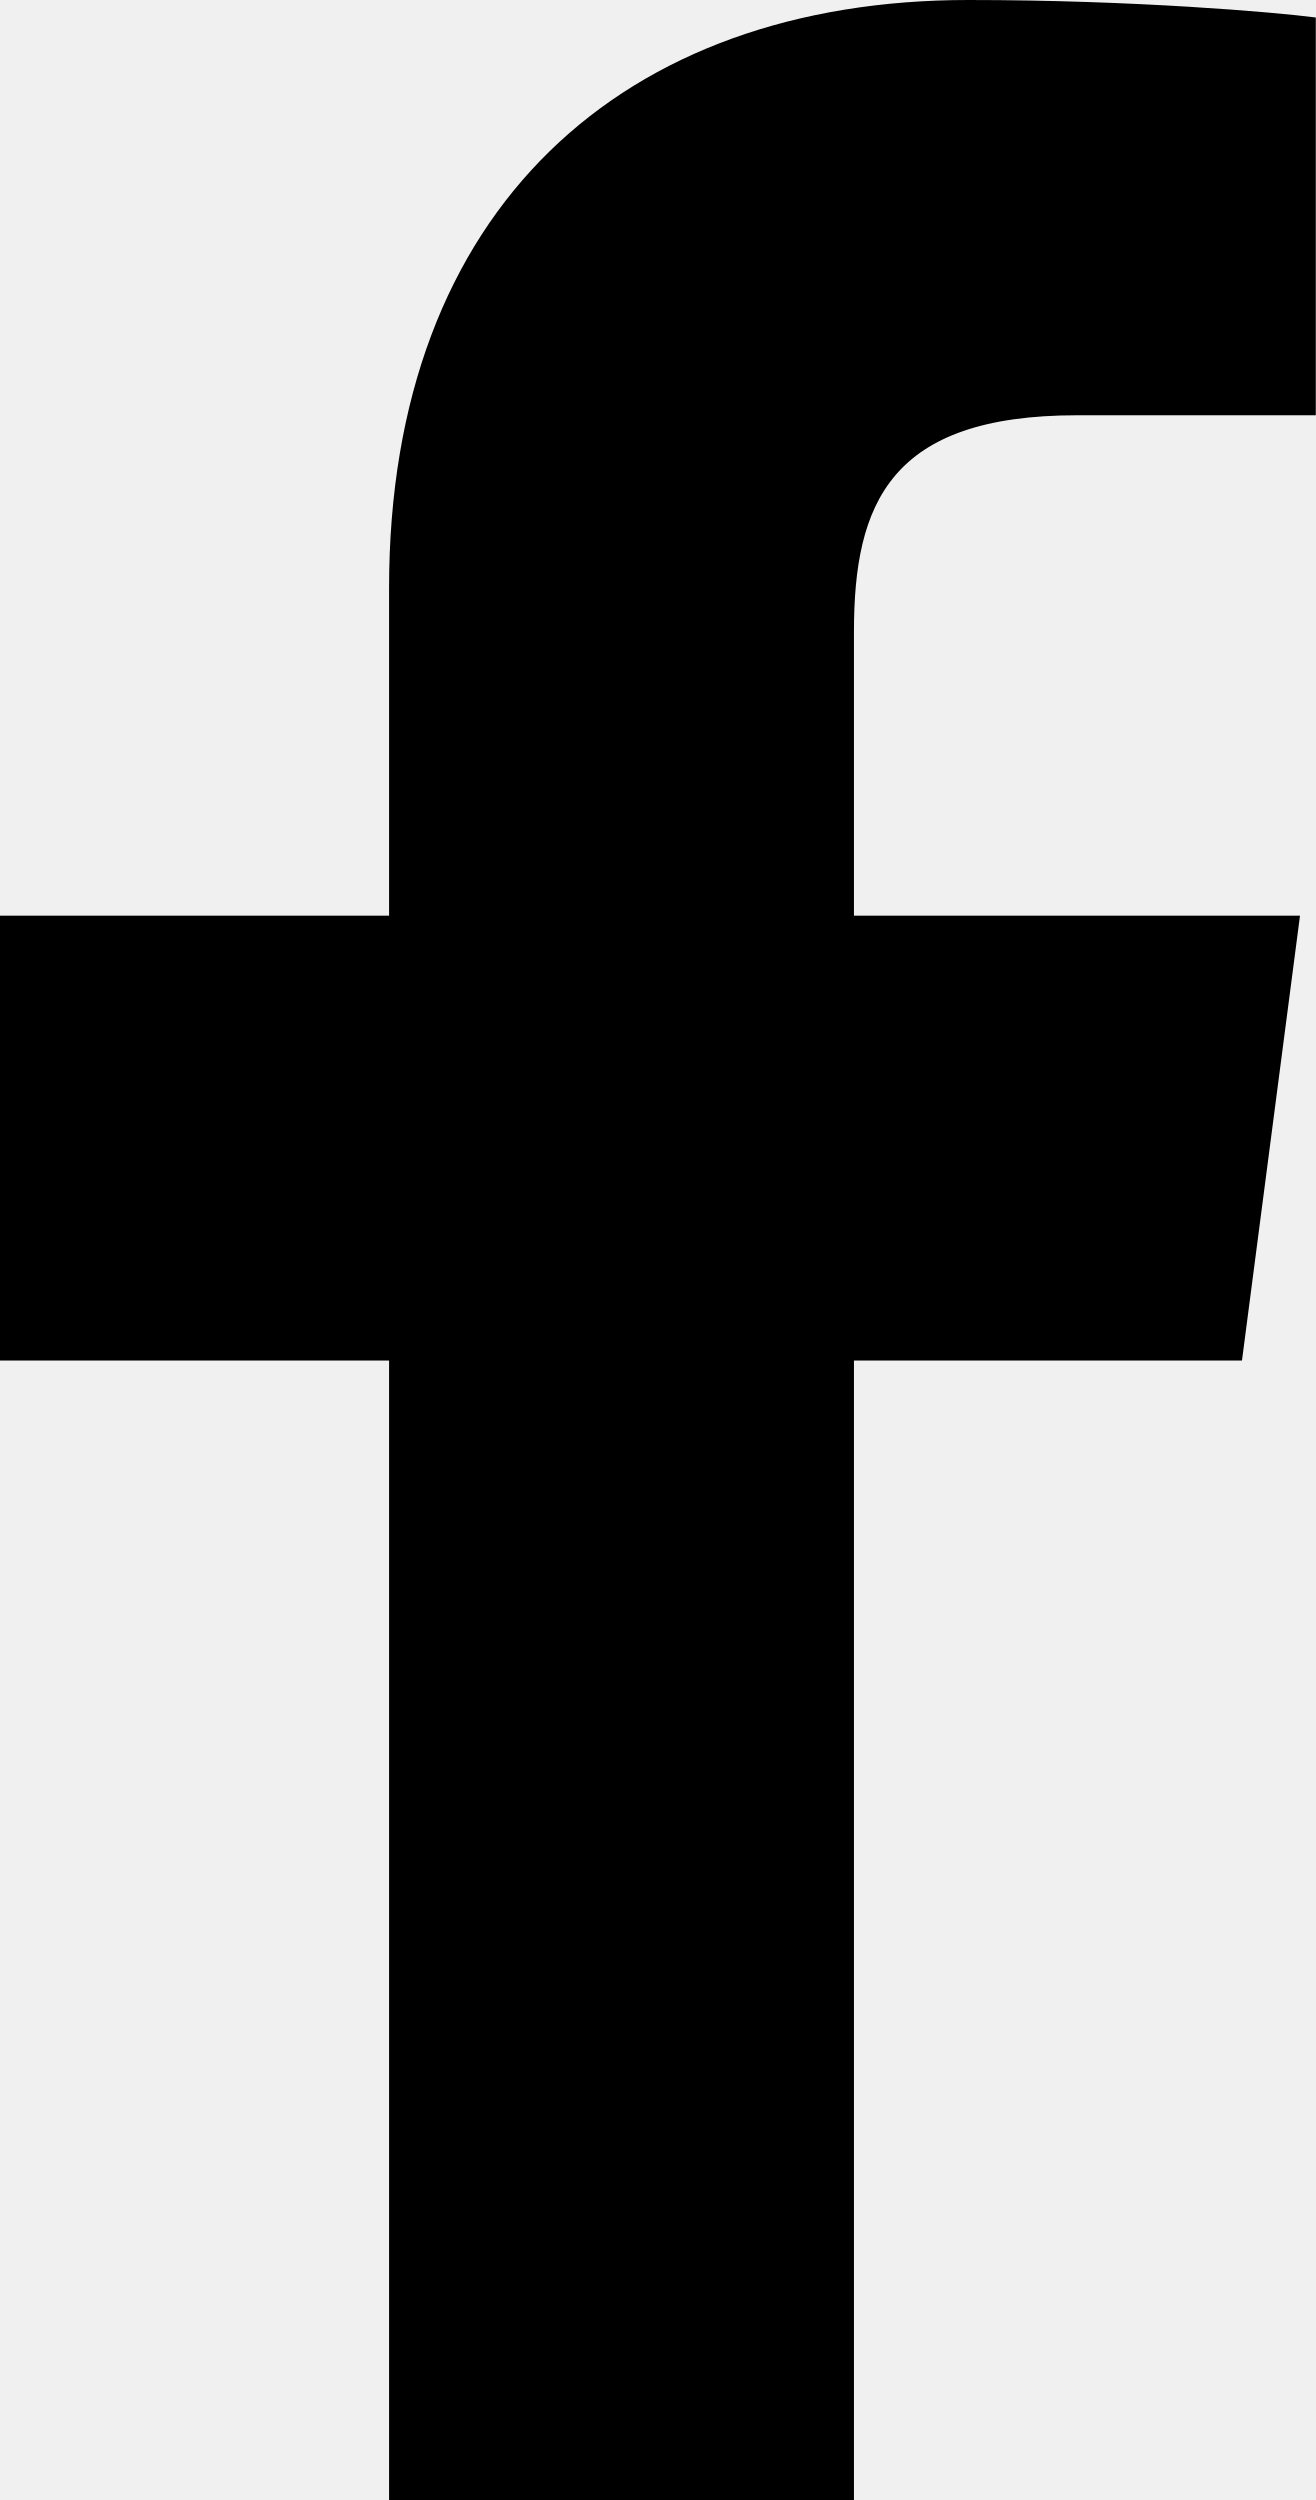
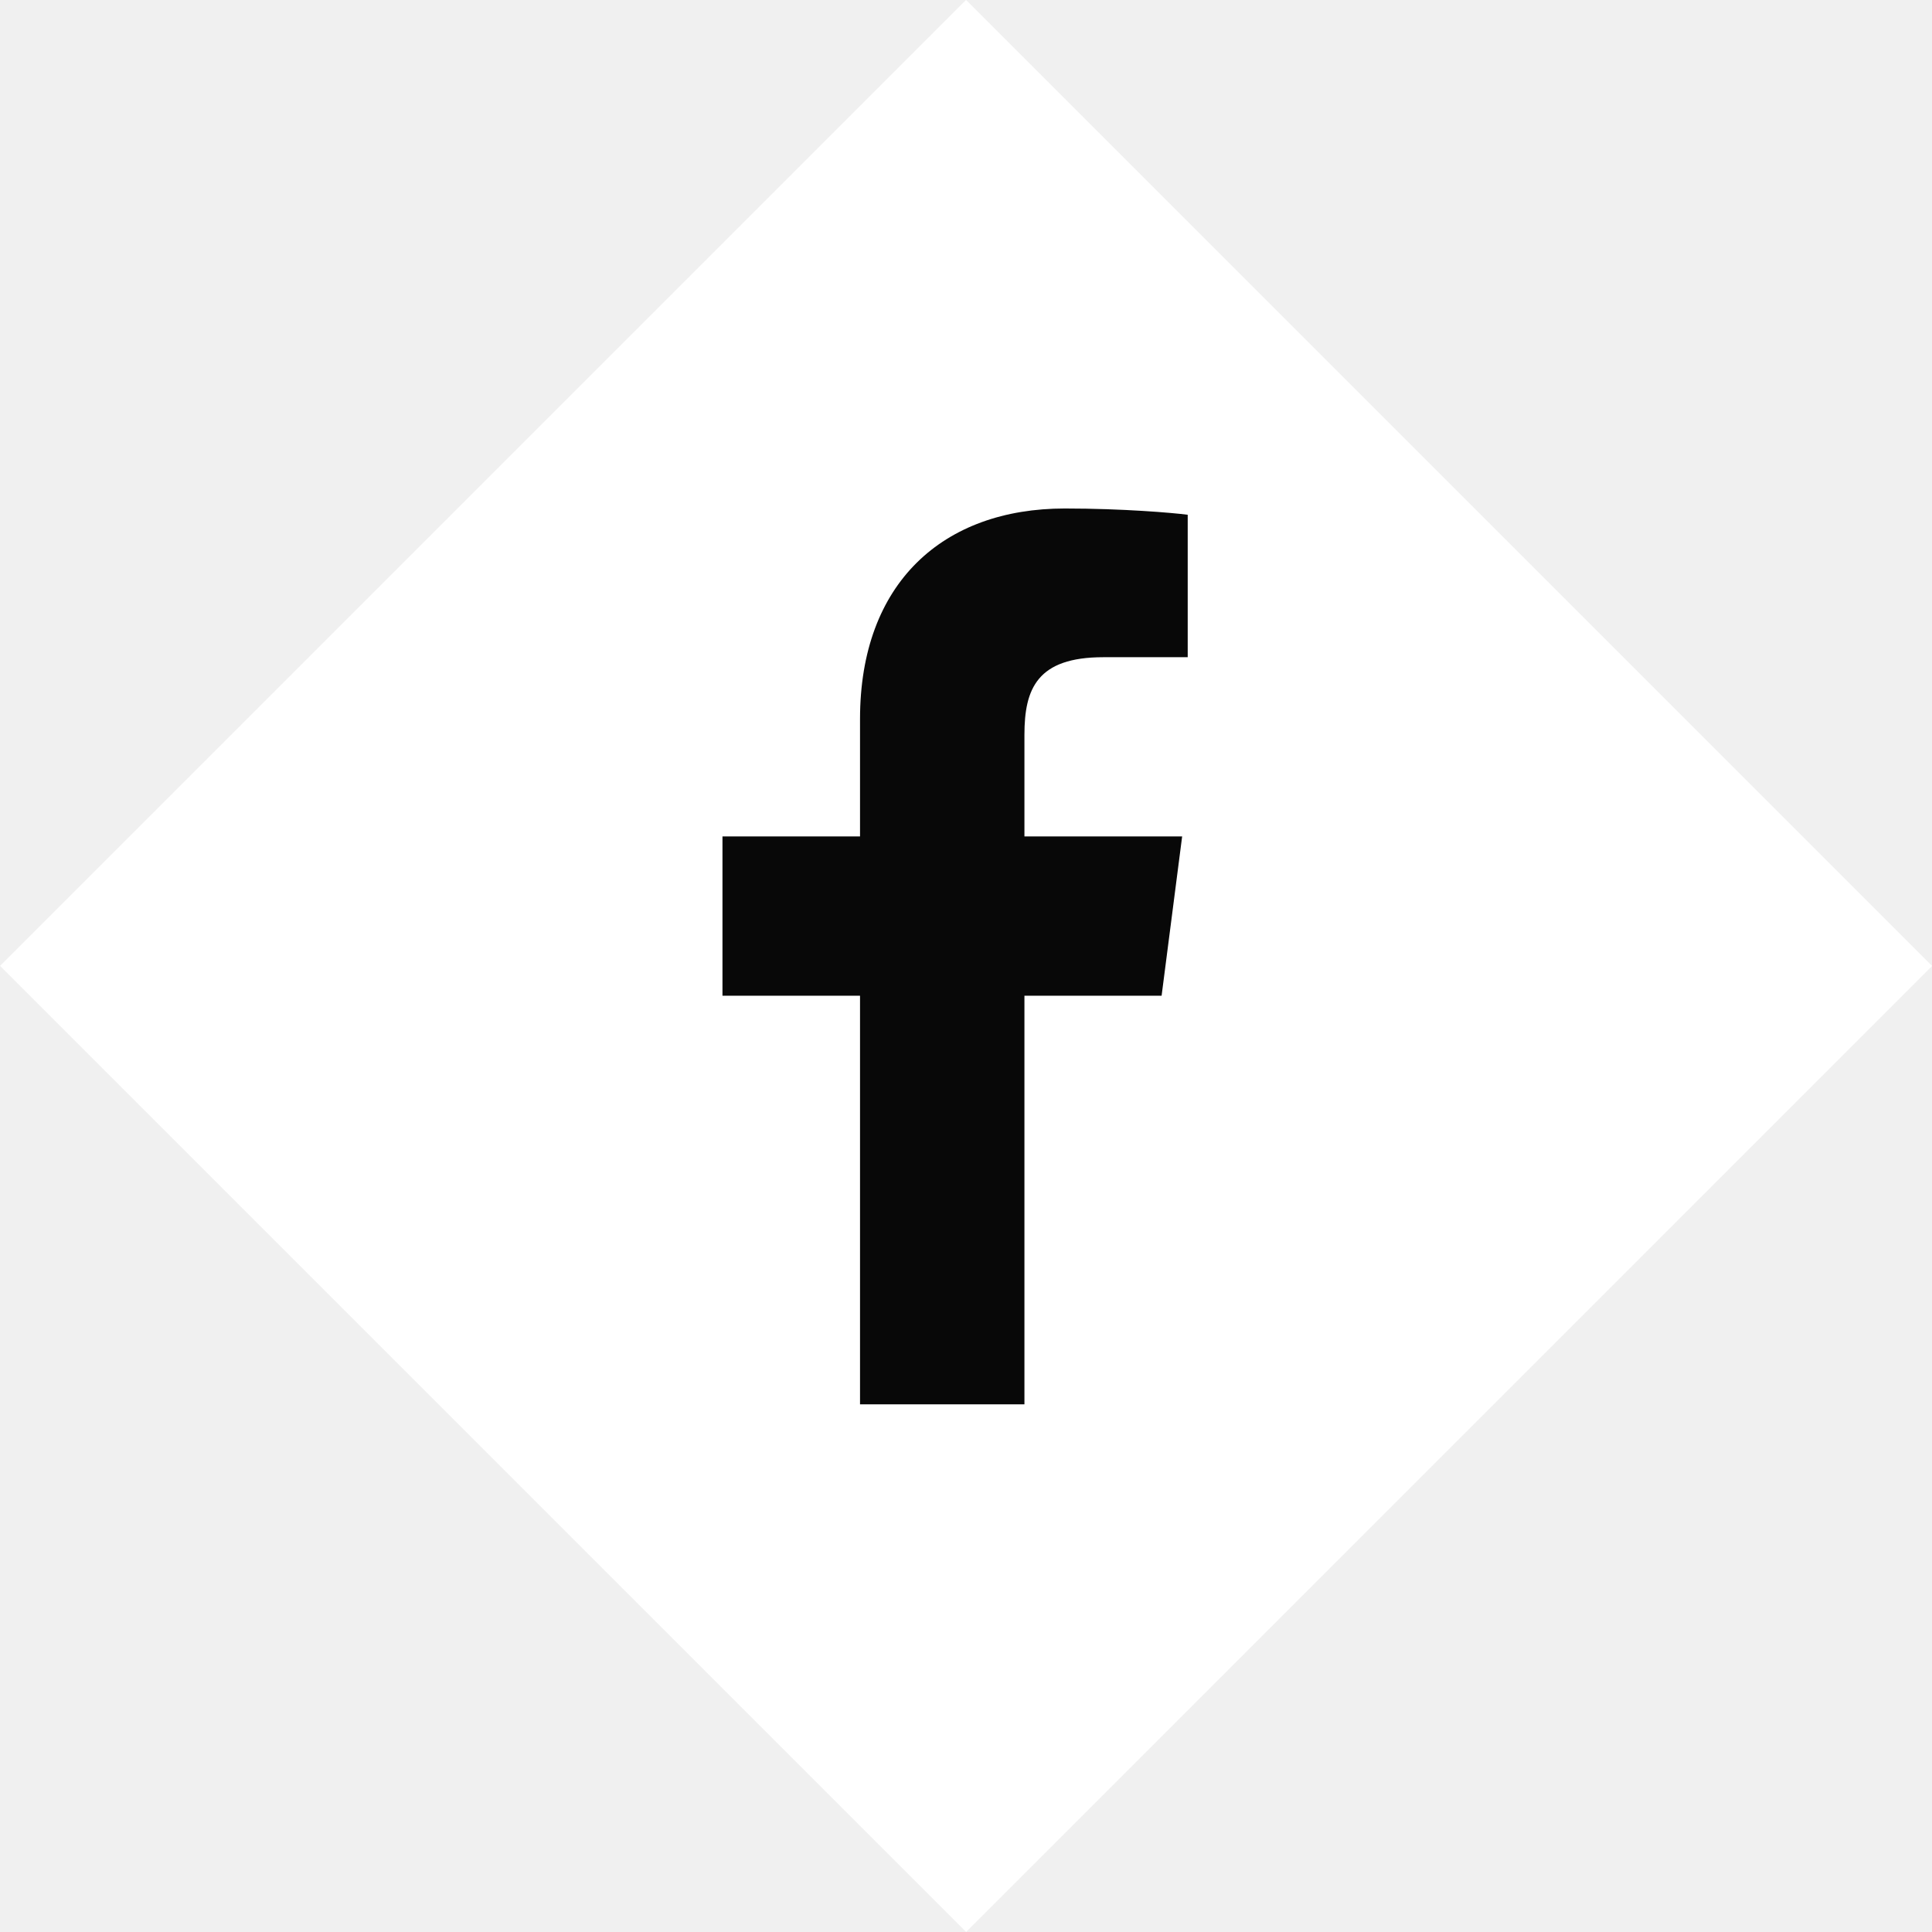
- <svg xmlns="http://www.w3.org/2000/svg" version="1.1" id="Layer_1" x="0px" y="0px" width="10px" height="19px" viewBox="0 0 10 19" enable-background="new 0 0 10 19" xml:space="preserve">
-   <g id="facebook">
-     <g>
-       <path d="M6.49,19v-8.66h2.949l0.441-3.381H6.49V4.802c0-0.979,0.275-1.646,1.697-1.646H10V0.133   C9.686,0.092,8.611,0,7.359,0C4.745,0,2.957,1.575,2.957,4.467v2.492H0v3.381h2.957V19H6.49L6.49,19z" />
-     </g>
+ <svg xmlns="http://www.w3.org/2000/svg" version="1.1" x="0px" y="0px" width="41px" height="41px" viewBox="0 0 41 41" enable-background="new 0 0 41 41" xml:space="preserve">
+   <g id="Layer_2" display="none">
+     <rect x="-2140.708" y="-1248.208" display="inline" fill="#58595B" stroke="#231F20" stroke-miterlimit="10" width="5040" height="3156" />
+   </g>
+   <g id="Layer_3" display="none">
+     <rect x="-2110.421" y="-1215.075" display="inline" width="5170.966" height="3239.352" />
+   </g>
+   <g id="Layer_1">
+     <rect x="6.004" y="6.003" transform="matrix(0.7071 0.7071 -0.7071 0.7071 20.5007 -8.4917)" fill="#FFFFFF" width="28.993" height="28.991" />
+     <path fill="#080808" d="M21.74,29.802v-8.671h2.911l0.436-3.381H21.74v-2.157c0-0.979,0.271-1.646,1.675-1.646h1.79v-3.023   c-0.311-0.041-1.372-0.133-2.608-0.133c-2.58,0-4.346,1.575-4.346,4.467v2.492h-2.919v3.381h2.919v8.671H21.74L21.74,29.802z" />
  </g>
</svg>
